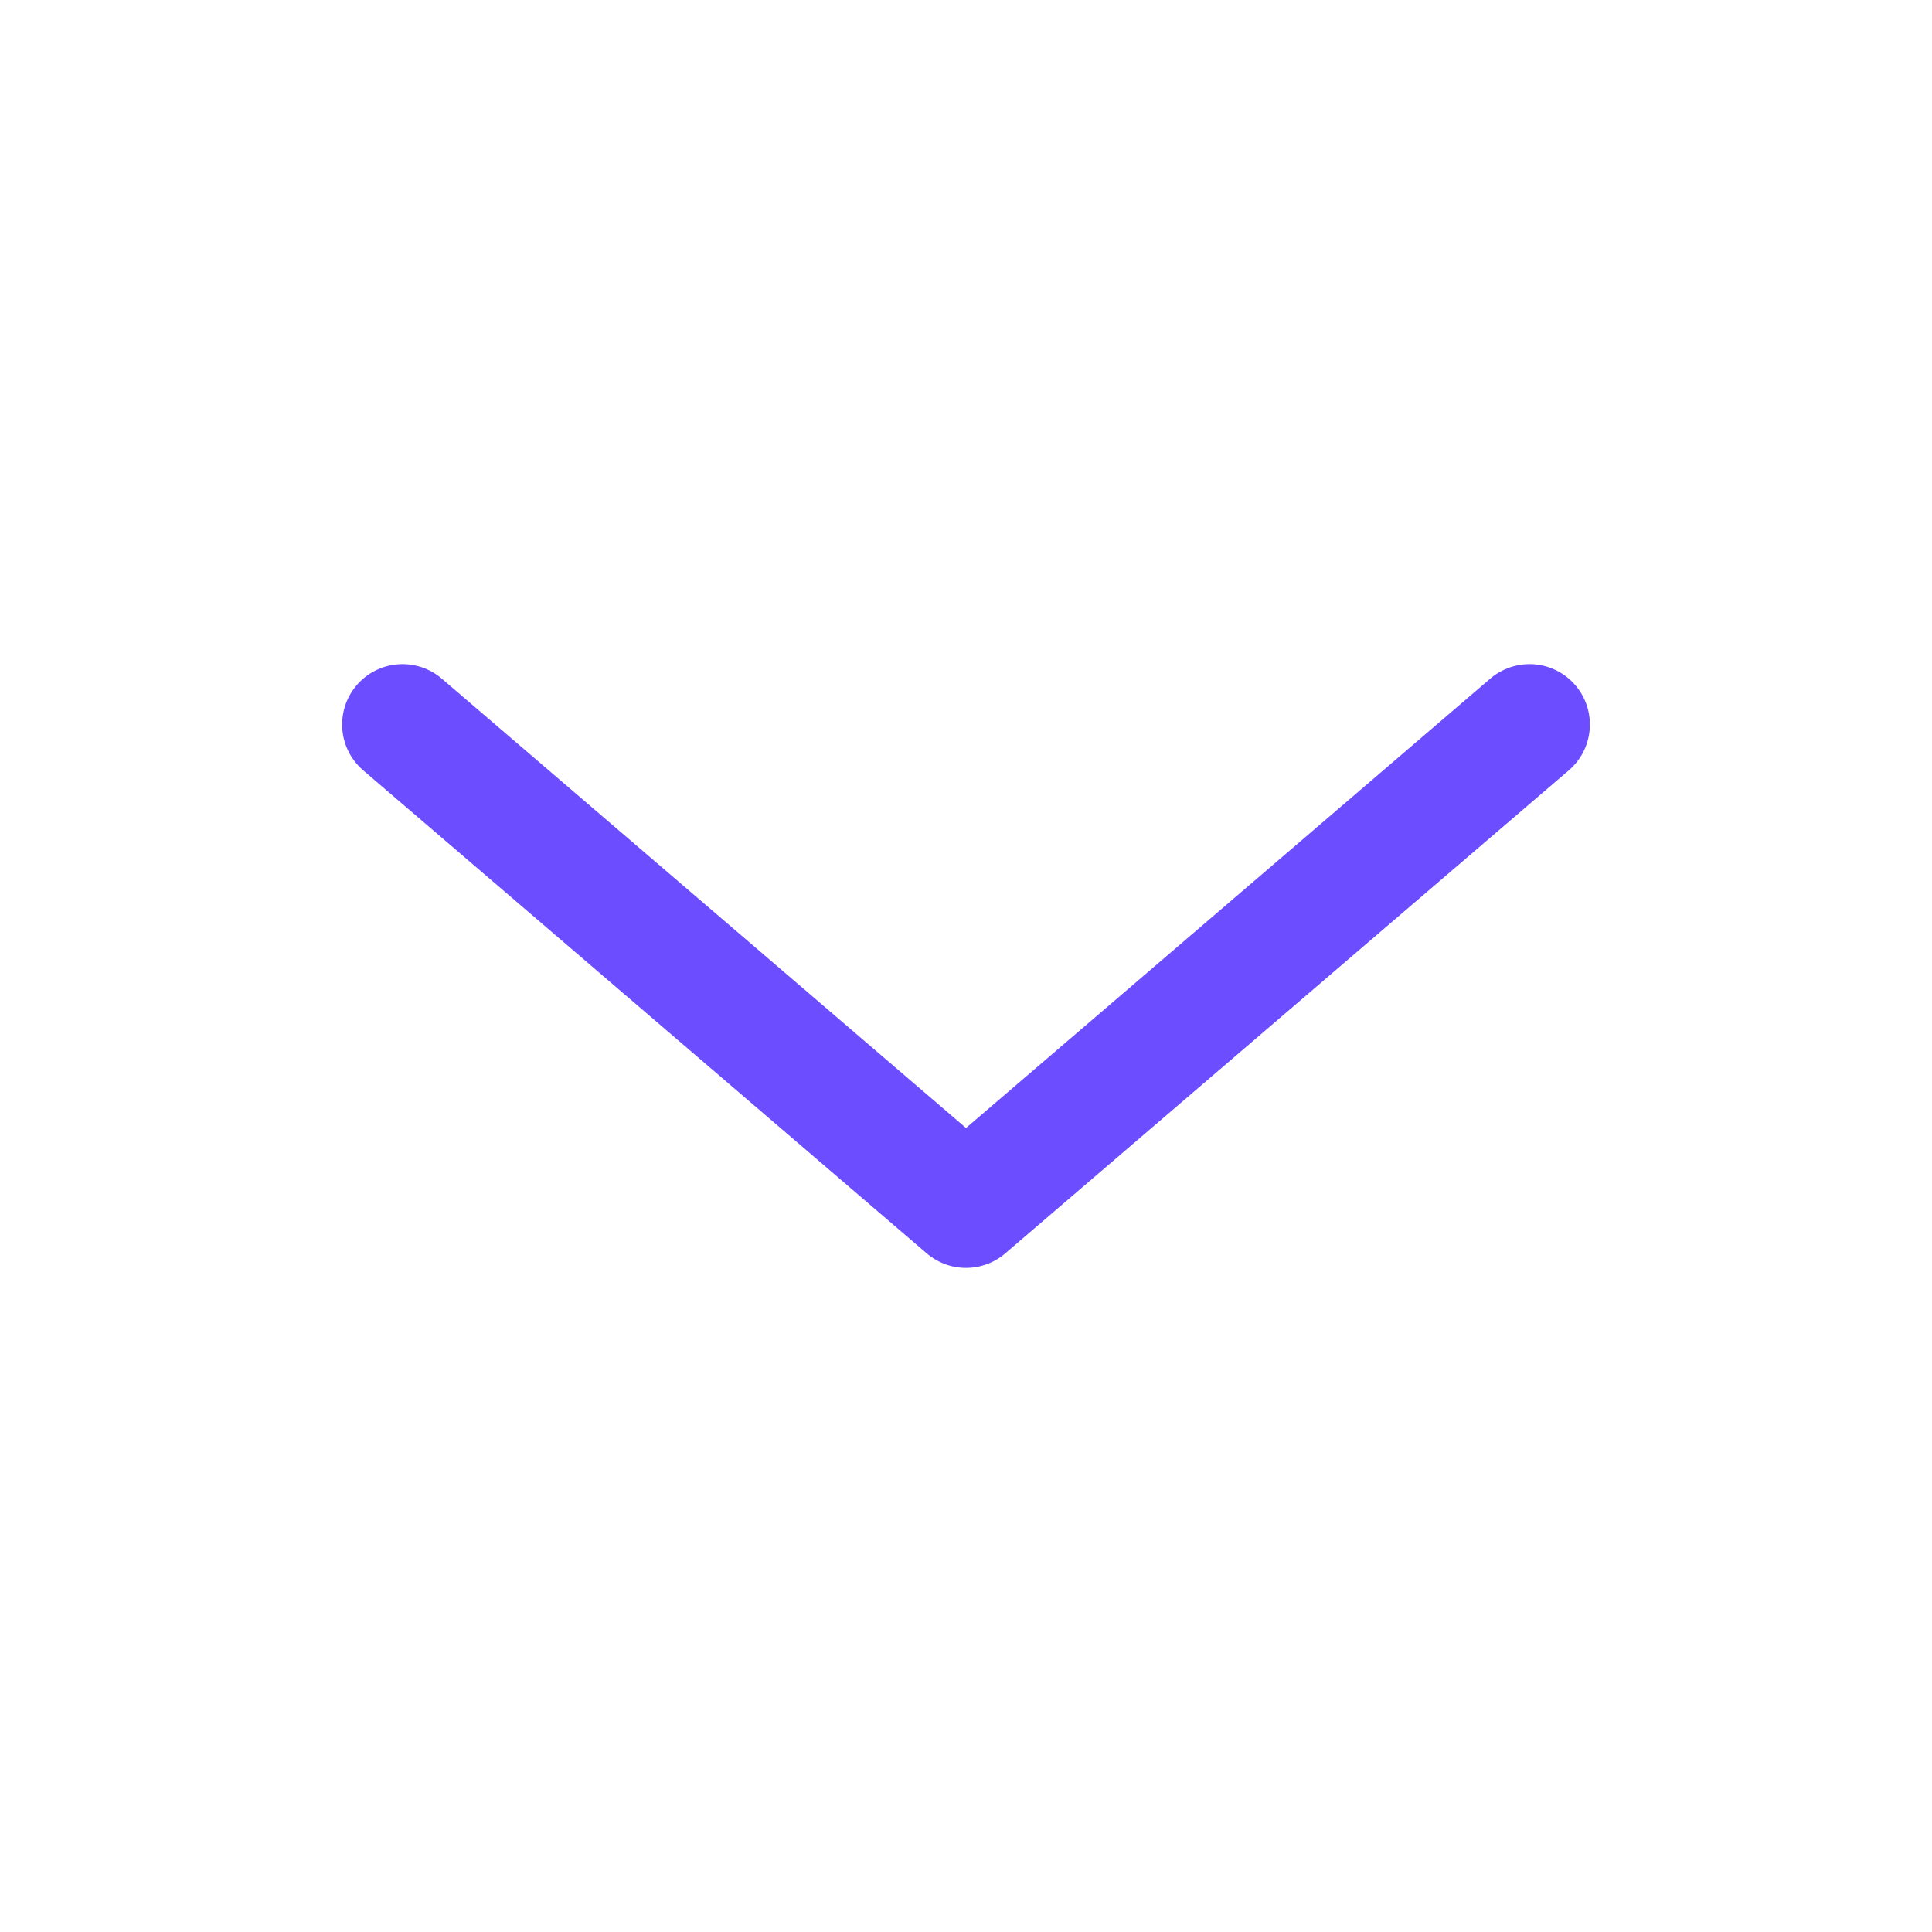
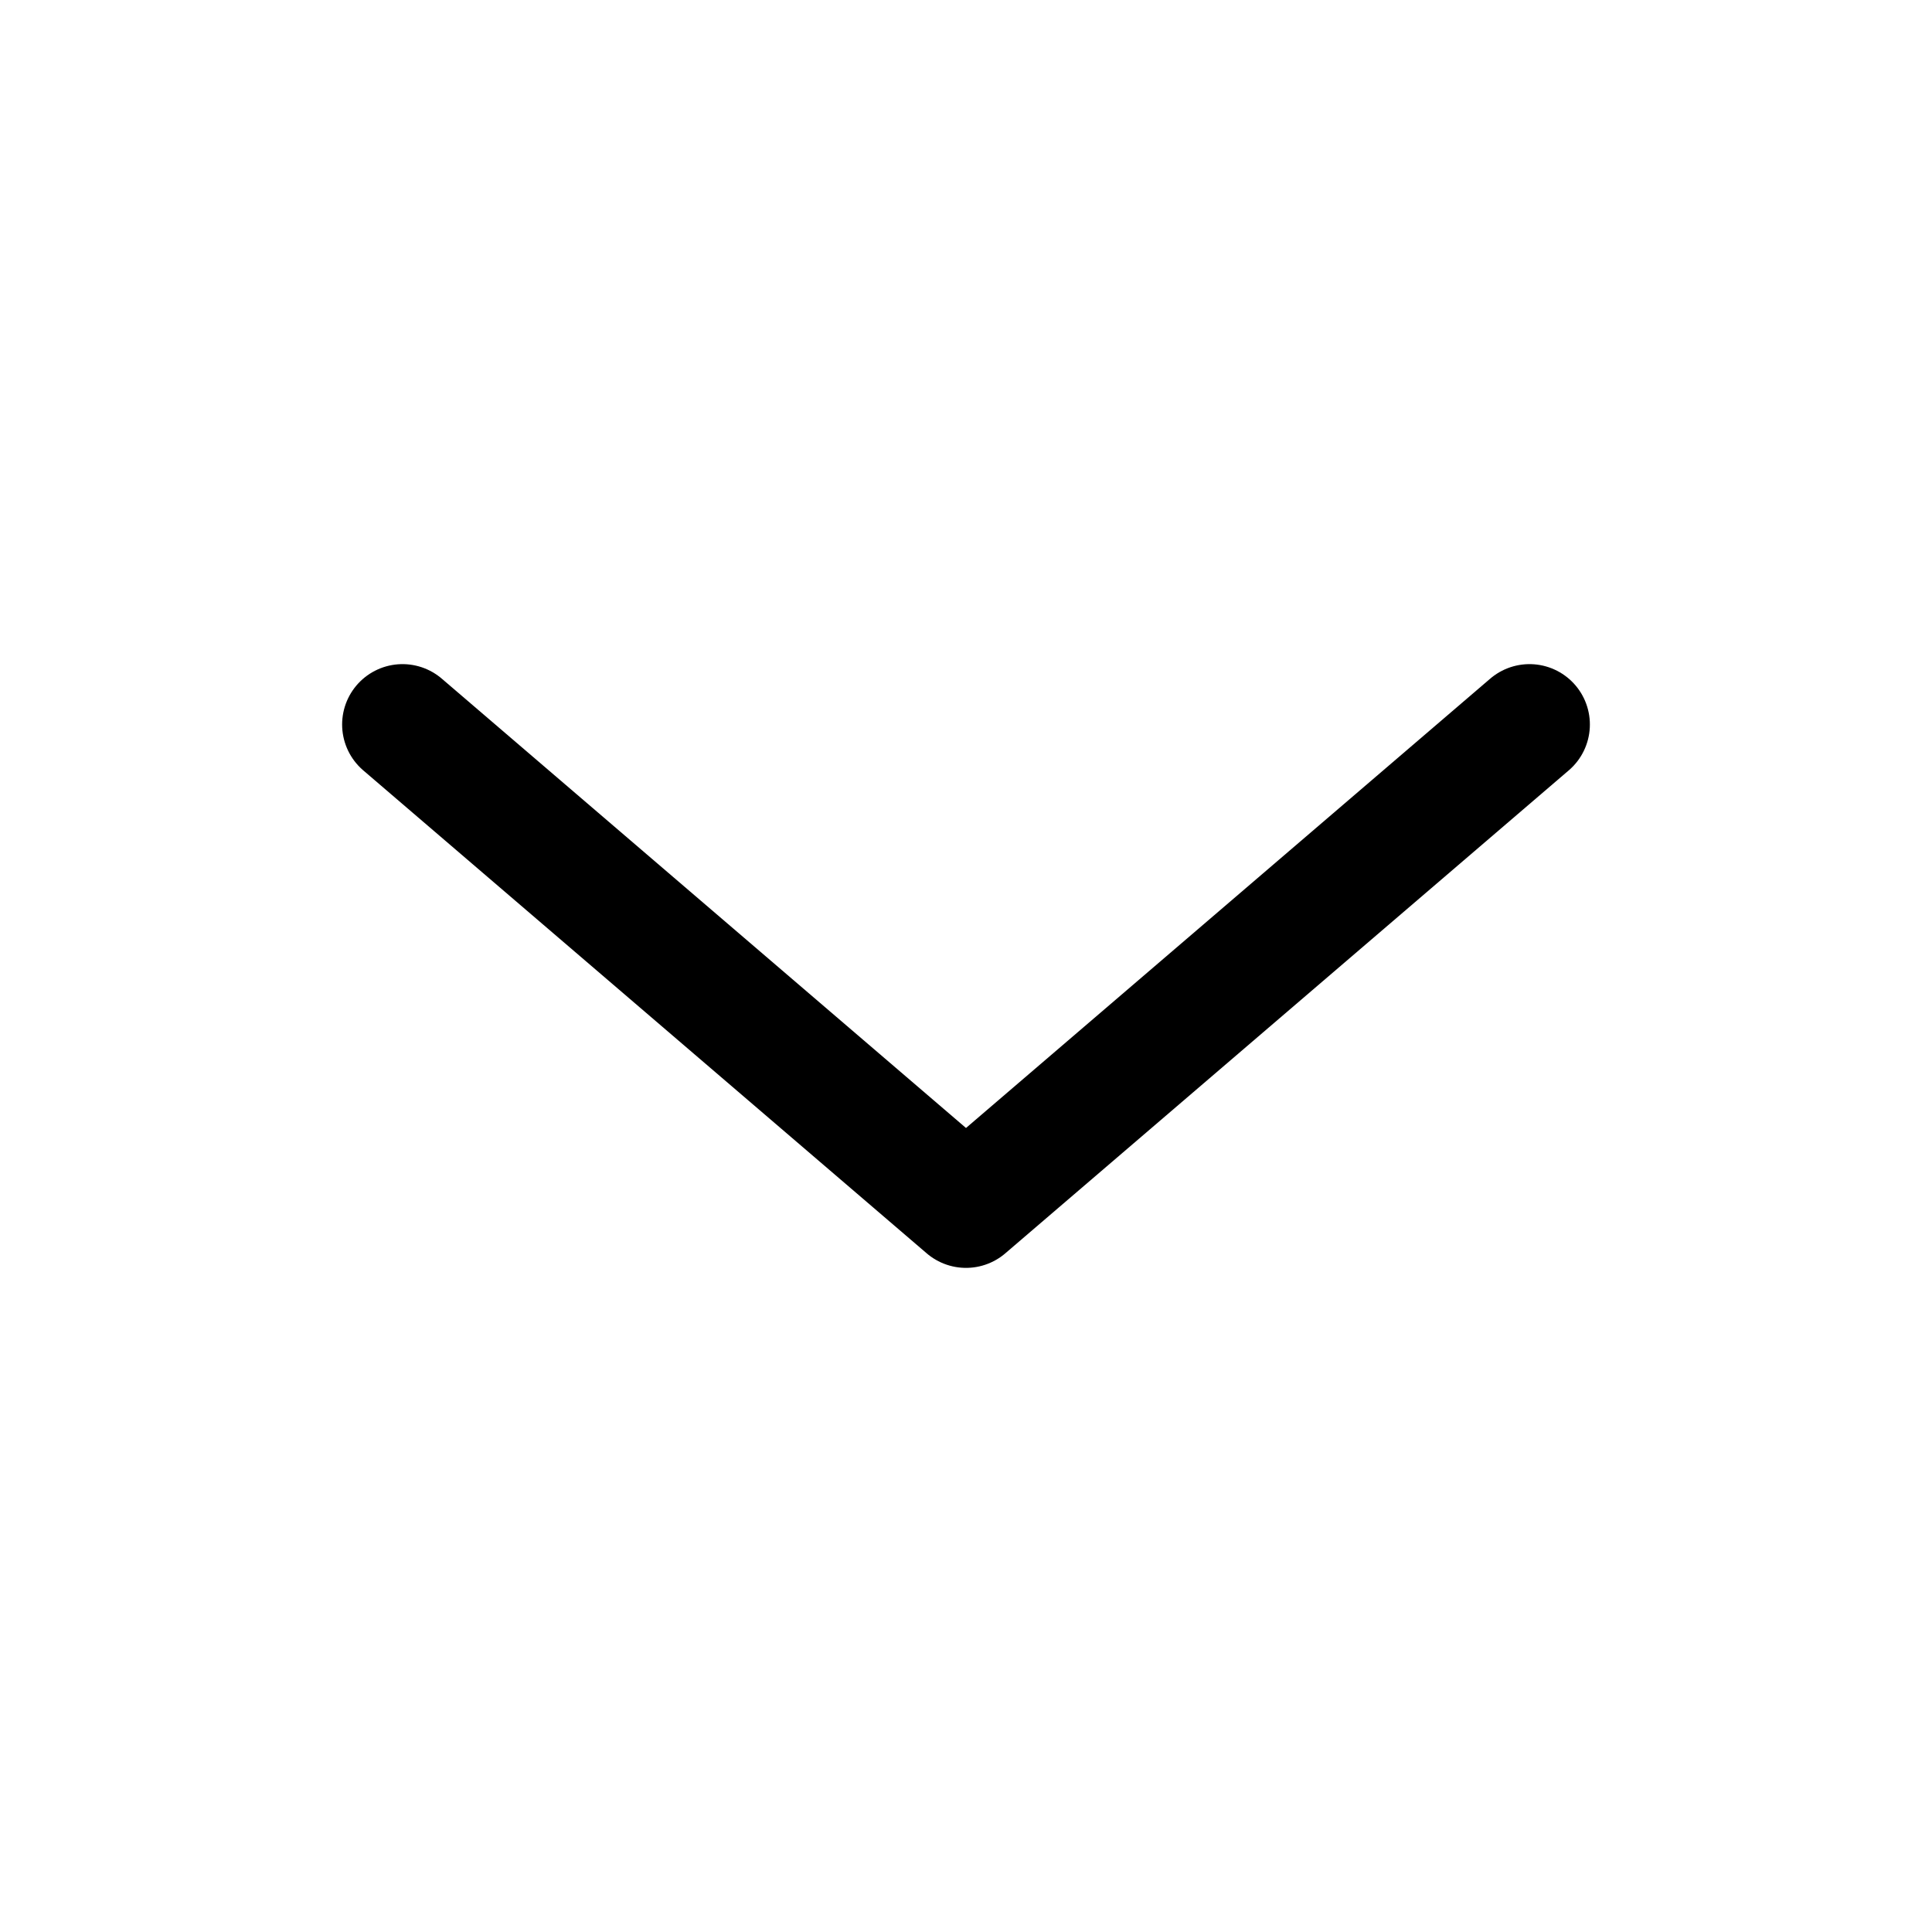
<svg xmlns="http://www.w3.org/2000/svg" width="24" height="24" viewBox="0 0 24 24" fill="none">
-   <path d="M19 9L12 15L5 9" stroke="#6C4DFF" stroke-width="1.5" stroke-linecap="round" stroke-linejoin="round" />
+   <path d="M19 9L12 15L5 9" stroke="currentColor" stroke-width="1.5" stroke-linecap="round" stroke-linejoin="round" />
</svg>
